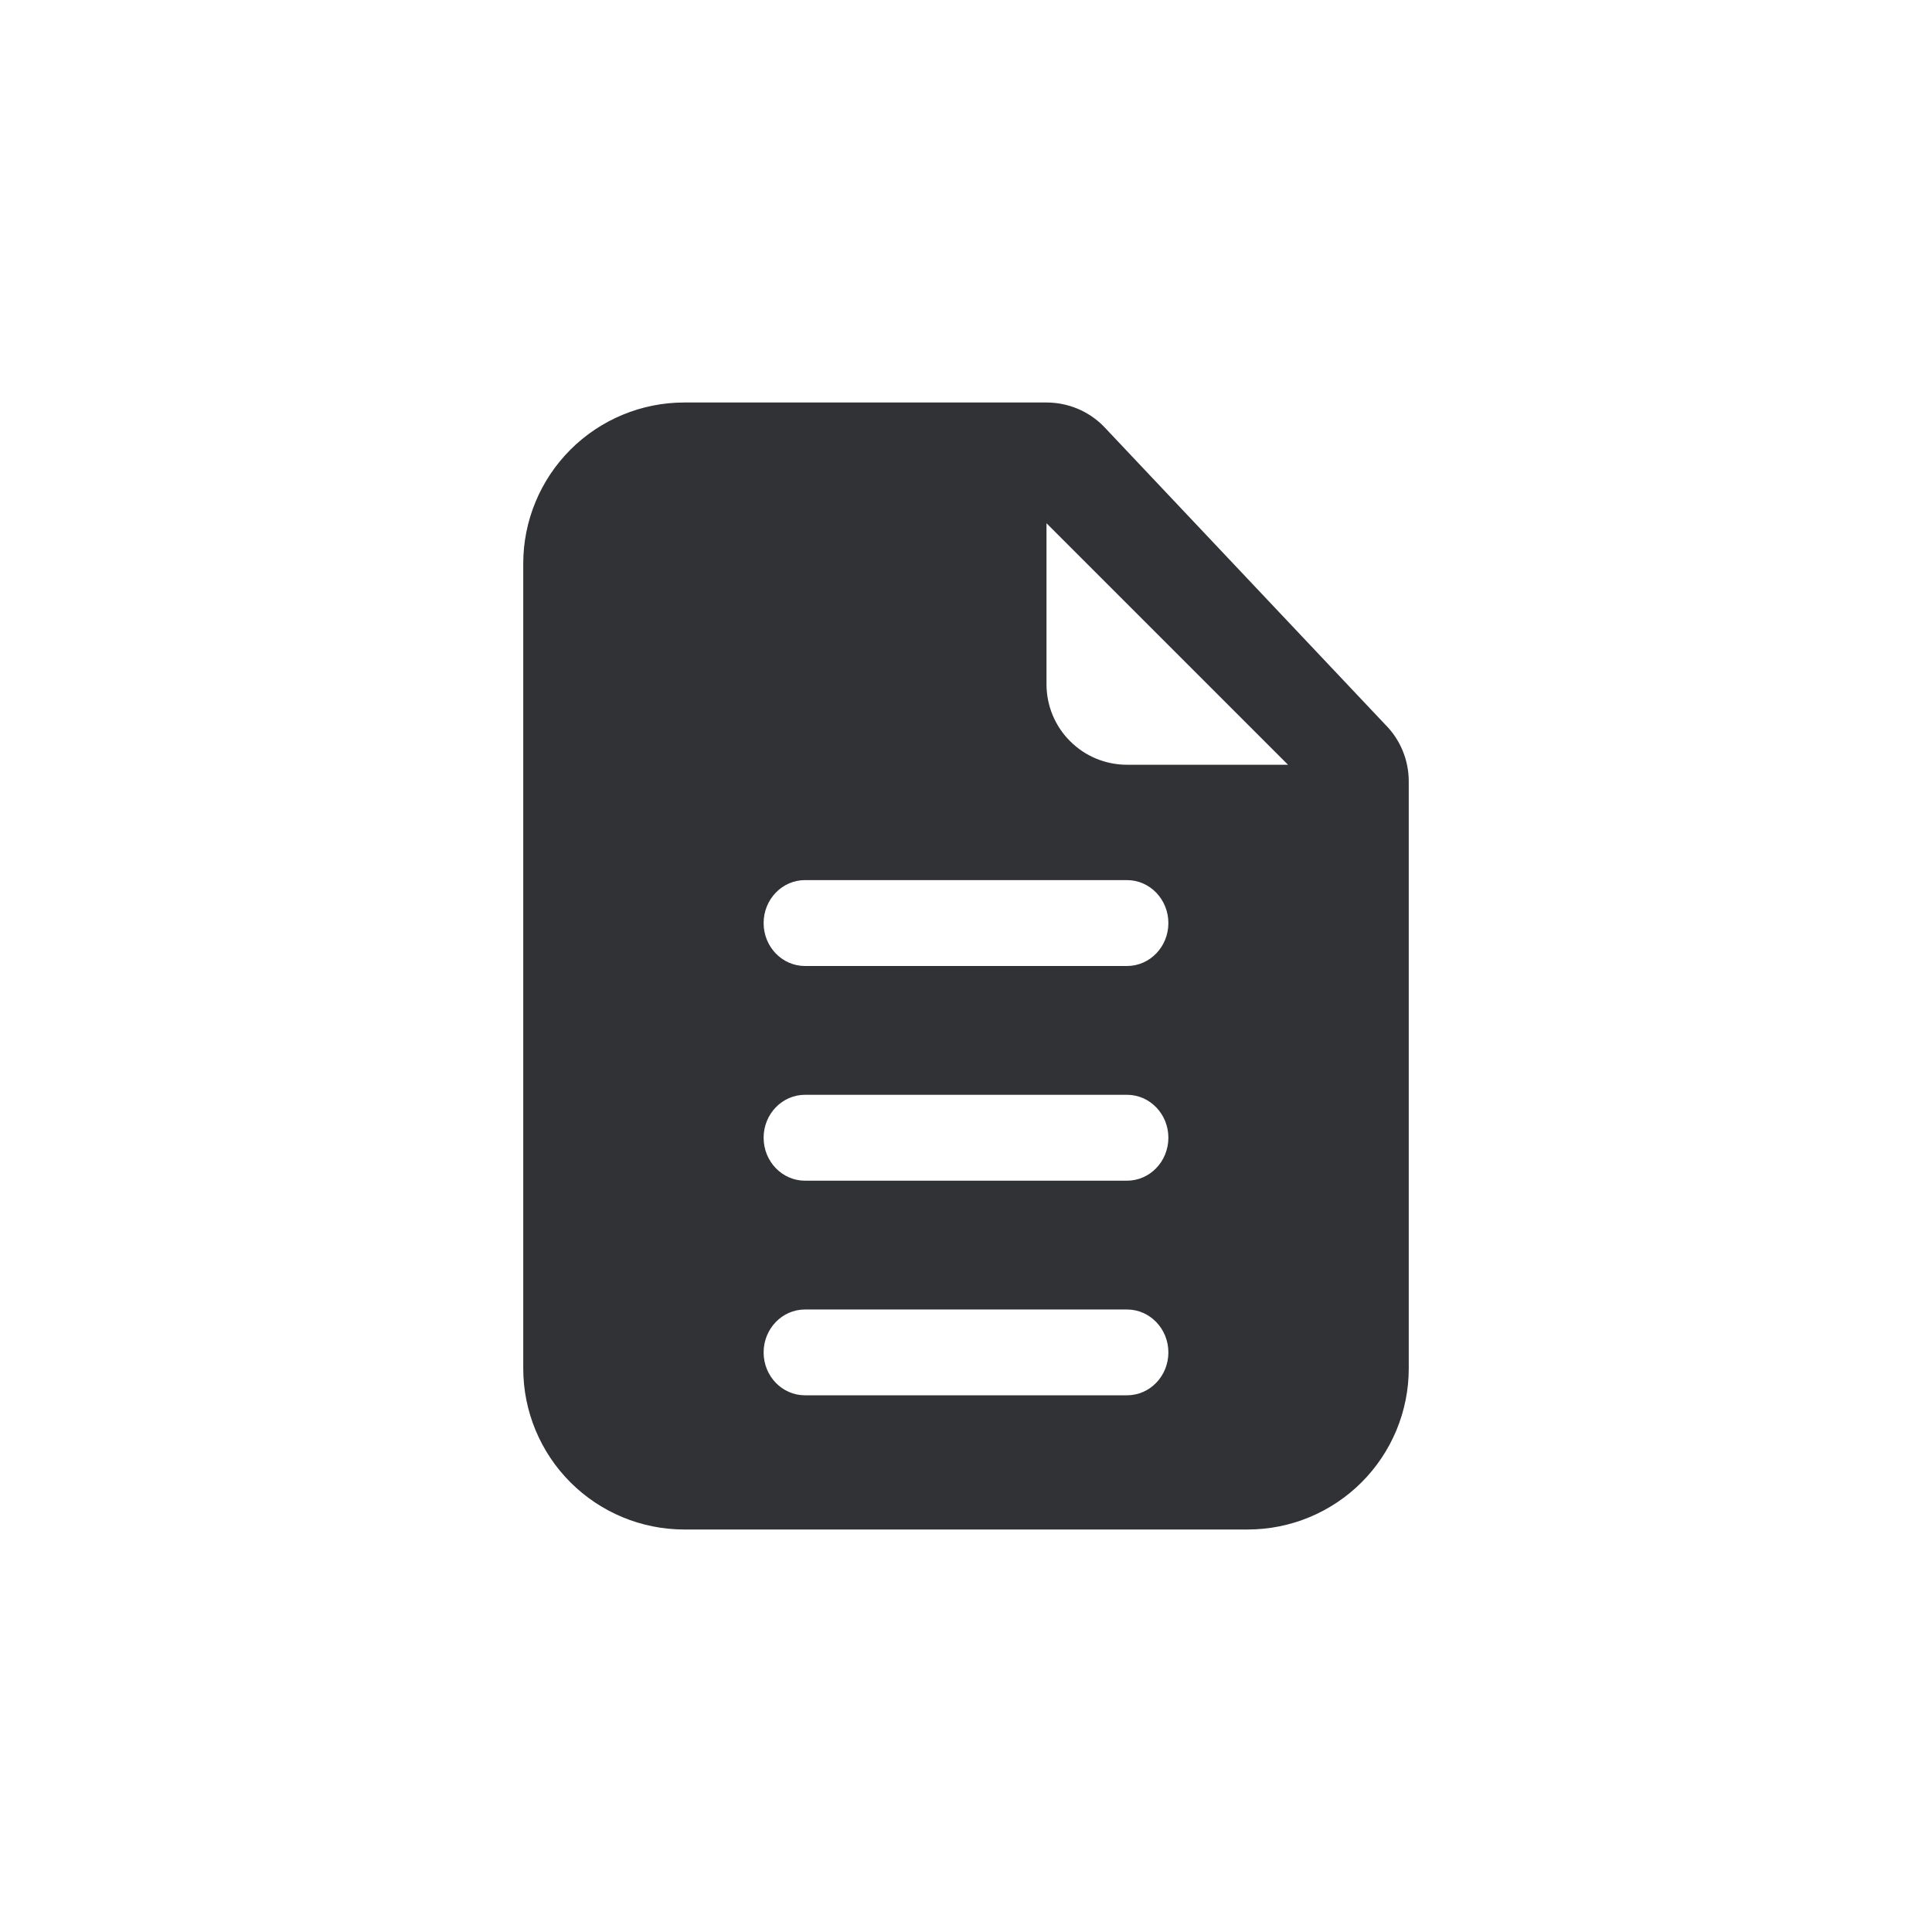
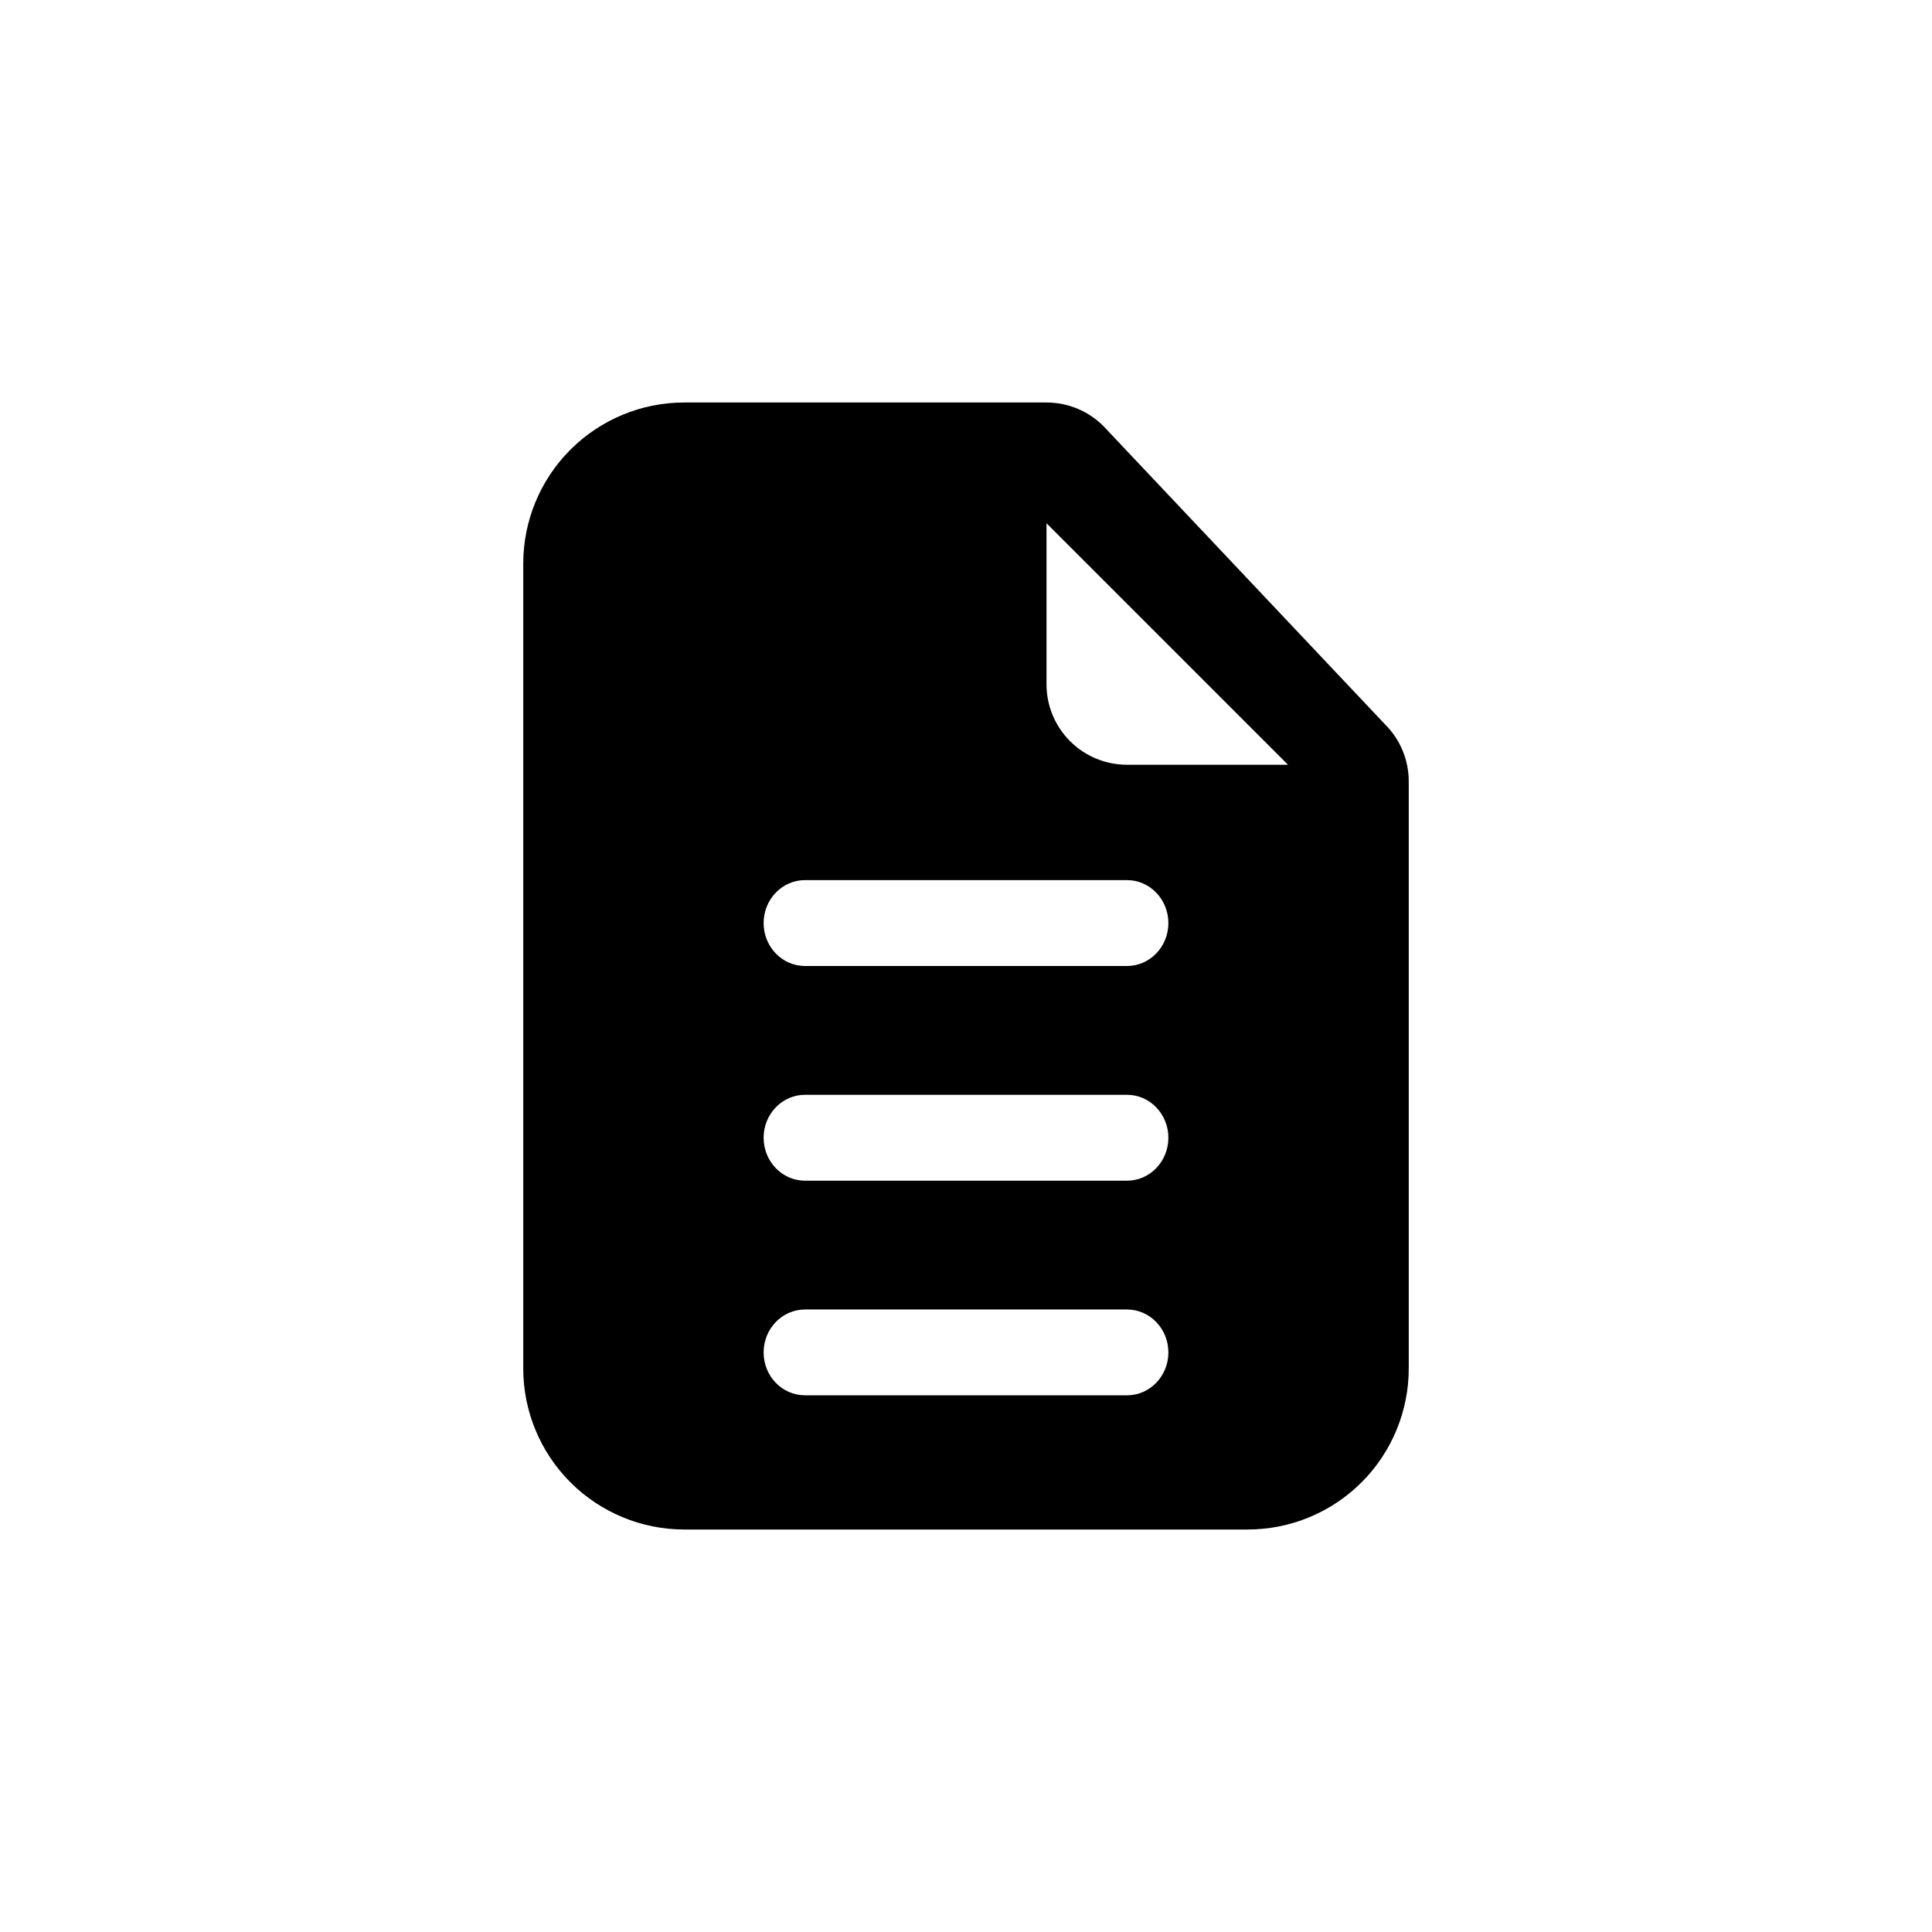
- <svg xmlns="http://www.w3.org/2000/svg" width="24" height="24" viewBox="0 0 24 24" fill="none">
-   <path fill-rule="evenodd" clip-rule="evenodd" d="M13 5H8.5C7.97 5 7.461 5.211 7.086 5.586C6.711 5.961 6.5 6.47 6.5 7V17C6.5 17.53 6.711 18.039 7.086 18.414C7.461 18.789 7.97 19 8.5 19H15.5C16.03 19 16.539 18.789 16.914 18.414C17.289 18.039 17.5 17.53 17.5 17V9.707C17.5 9.442 17.395 9.187 17.207 9L13.707 5.293C13.52 5.105 13.265 5 13 5ZM13 8.5V6.5L16 9.5H14C13.735 9.5 13.48 9.395 13.293 9.207C13.105 9.02 13 8.765 13 8.5ZM10 10.933C9.716 10.933 9.486 11.172 9.486 11.467C9.486 11.761 9.716 12 10 12H14C14.284 12 14.514 11.761 14.514 11.467C14.514 11.172 14.284 10.933 14 10.933H10ZM9.486 14.133C9.486 13.839 9.716 13.6 10 13.6H14C14.284 13.6 14.514 13.839 14.514 14.133C14.514 14.428 14.284 14.667 14 14.667H10C9.716 14.667 9.486 14.428 9.486 14.133ZM10 16.267C9.716 16.267 9.486 16.506 9.486 16.8C9.486 17.095 9.716 17.333 10 17.333H14C14.284 17.333 14.514 17.095 14.514 16.8C14.514 16.506 14.284 16.267 14 16.267H10Z" fill="#303236" />
+ <svg xmlns="http://www.w3.org/2000/svg" viewBox="0 0 24 24">
+   <path fill-rule="evenodd" clip-rule="evenodd" d="M13 5H8.5C7.97 5 7.461 5.211 7.086 5.586C6.711 5.961 6.5 6.47 6.5 7V17C6.5 17.53 6.711 18.039 7.086 18.414C7.461 18.789 7.97 19 8.5 19H15.5C16.03 19 16.539 18.789 16.914 18.414C17.289 18.039 17.5 17.53 17.5 17V9.707C17.5 9.442 17.395 9.187 17.207 9L13.707 5.293C13.52 5.105 13.265 5 13 5ZM13 8.5V6.5L16 9.5H14C13.735 9.5 13.48 9.395 13.293 9.207C13.105 9.02 13 8.765 13 8.5ZM10 10.933C9.716 10.933 9.486 11.172 9.486 11.467C9.486 11.761 9.716 12 10 12H14C14.284 12 14.514 11.761 14.514 11.467C14.514 11.172 14.284 10.933 14 10.933H10ZM9.486 14.133C9.486 13.839 9.716 13.6 10 13.6H14C14.284 13.6 14.514 13.839 14.514 14.133C14.514 14.428 14.284 14.667 14 14.667H10C9.716 14.667 9.486 14.428 9.486 14.133ZM10 16.267C9.716 16.267 9.486 16.506 9.486 16.8C9.486 17.095 9.716 17.333 10 17.333H14C14.284 17.333 14.514 17.095 14.514 16.8C14.514 16.506 14.284 16.267 14 16.267H10Z" />
</svg>
